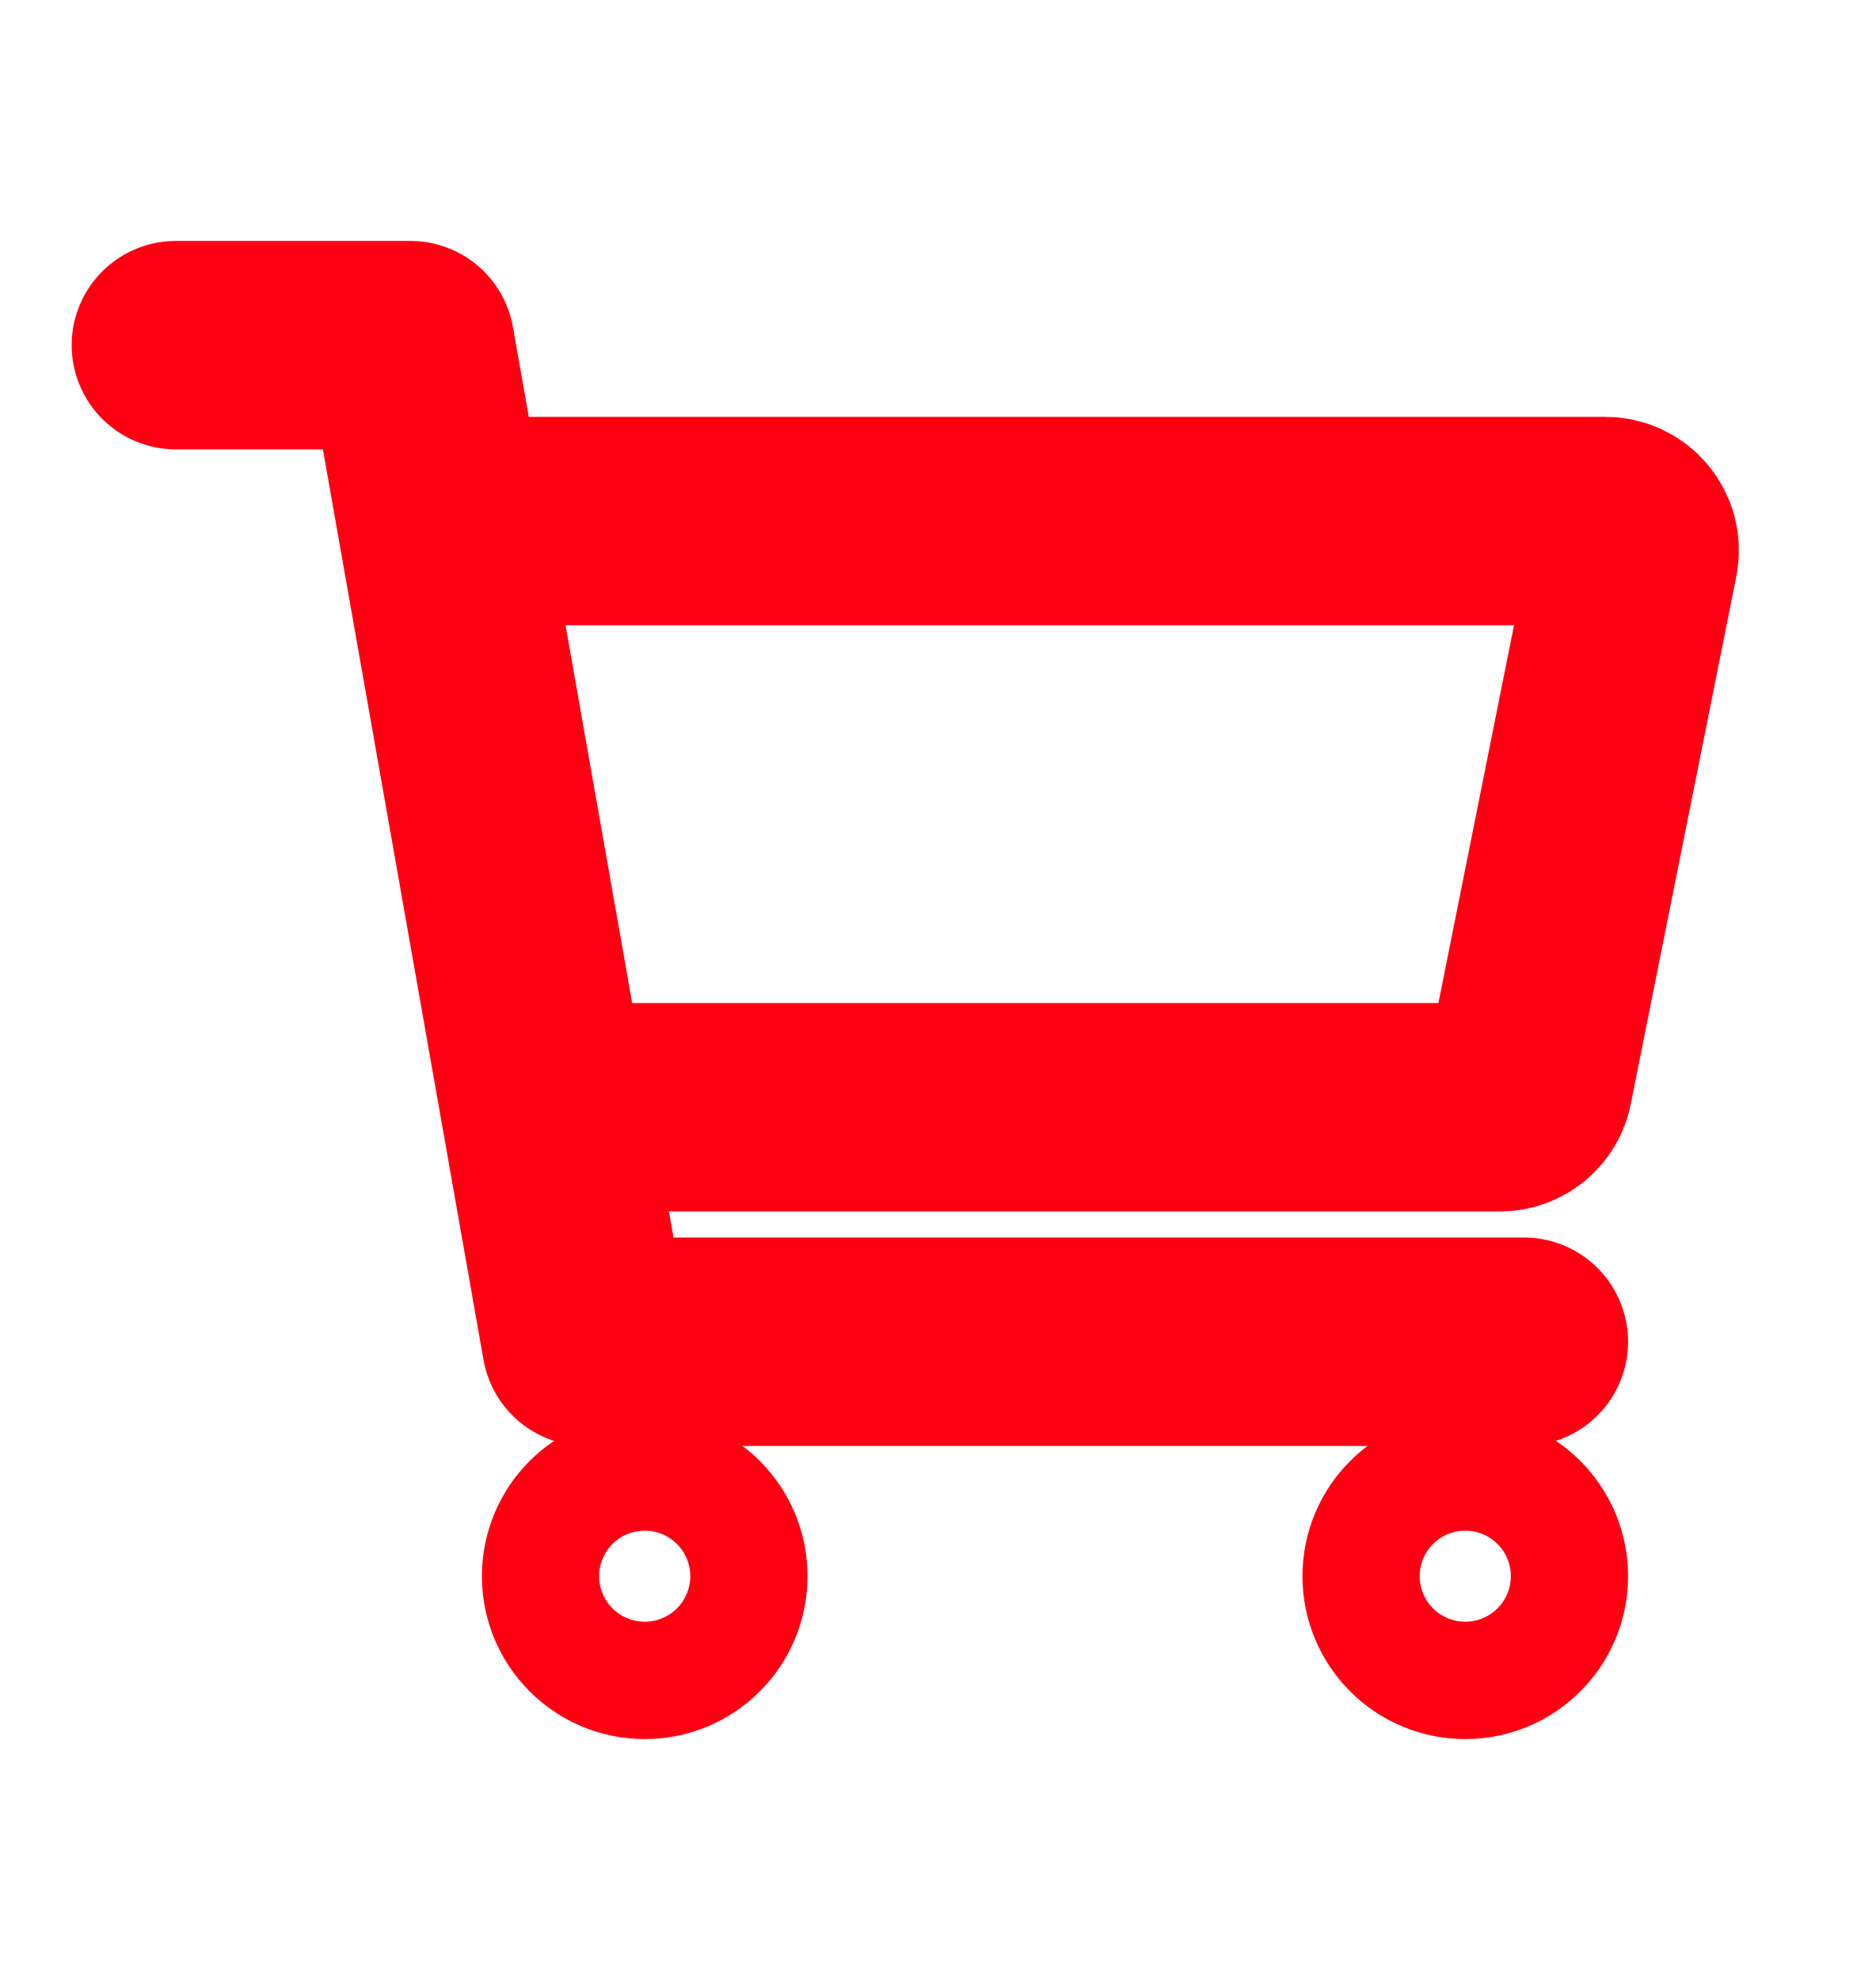
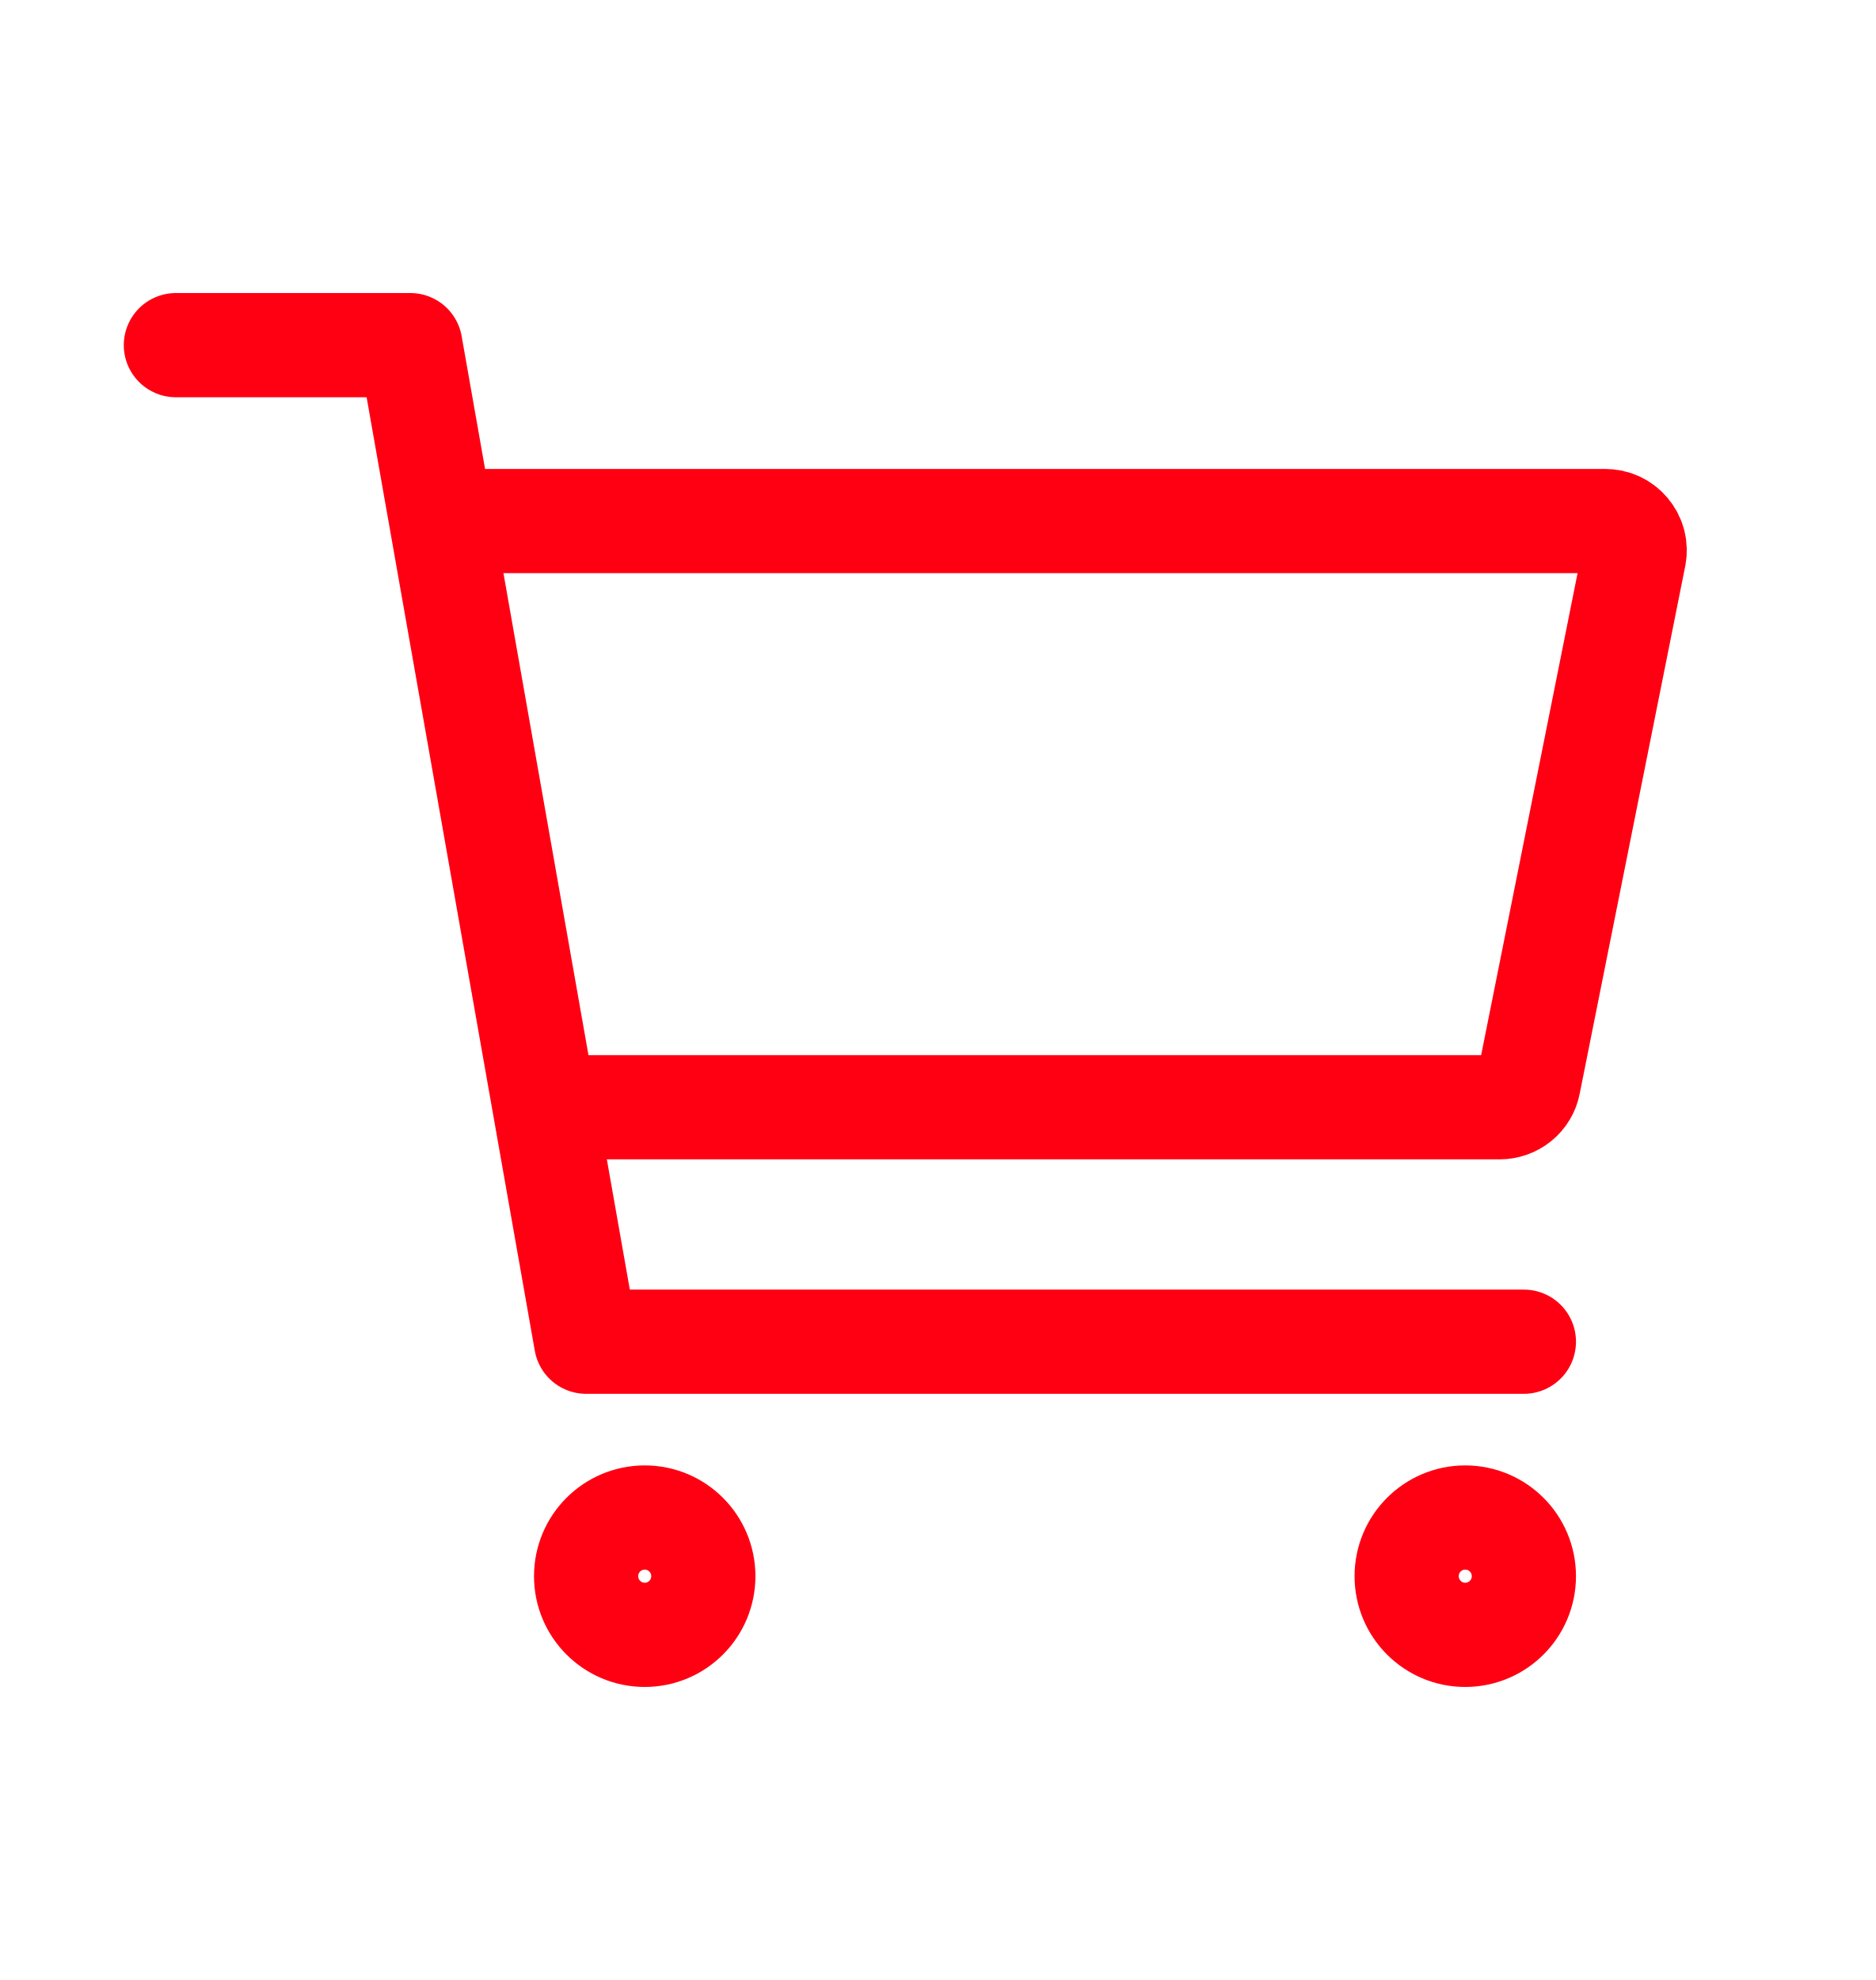
<svg xmlns="http://www.w3.org/2000/svg" width="18" height="19" viewBox="0 0 18 19" fill="none">
-   <path d="M6.188 15.688C6.498 15.688 6.75 15.436 6.75 15.125C6.75 14.814 6.498 14.562 6.188 14.562C5.877 14.562 5.625 14.814 5.625 15.125C5.625 15.436 5.877 15.688 6.188 15.688Z" stroke="#FF0013" stroke-width="2" stroke-linecap="round" stroke-linejoin="round" />
-   <path d="M14.062 15.688C14.373 15.688 14.625 15.436 14.625 15.125C14.625 14.814 14.373 14.562 14.062 14.562C13.752 14.562 13.5 14.814 13.5 15.125C13.5 15.436 13.752 15.688 14.062 15.688Z" stroke="#FF0013" stroke-width="2" stroke-linecap="round" stroke-linejoin="round" />
-   <path d="M1.688 3.312H3.938L5.625 12.875H14.625" stroke="#FF0013" stroke-width="2" stroke-linecap="round" stroke-linejoin="round" />
-   <path d="M5.625 10.625H14.394C14.459 10.625 14.523 10.602 14.573 10.561C14.623 10.52 14.658 10.463 14.67 10.399L15.683 5.336C15.691 5.296 15.69 5.253 15.68 5.213C15.67 5.173 15.651 5.135 15.624 5.103C15.598 5.071 15.565 5.045 15.527 5.027C15.49 5.009 15.448 5 15.407 5H4.5" stroke="#FF0013" stroke-width="2" stroke-linecap="round" stroke-linejoin="round" />
+   <path d="M6.188 15.688C6.498 15.688 6.75 15.436 6.75 15.125C6.75 14.814 6.498 14.562 6.188 14.562C5.877 14.562 5.625 14.814 5.625 15.125C5.625 15.436 5.877 15.688 6.188 15.688Z" stroke="#FF0013" stroke-linecap="round" stroke-linejoin="round" />
+   <path d="M14.062 15.688C14.373 15.688 14.625 15.436 14.625 15.125C14.625 14.814 14.373 14.562 14.062 14.562C13.752 14.562 13.5 14.814 13.5 15.125C13.5 15.436 13.752 15.688 14.062 15.688Z" stroke="#FF0013" stroke-linecap="round" stroke-linejoin="round" />
+   <path d="M1.688 3.312H3.938L5.625 12.875H14.625" stroke="#FF0013" stroke-linecap="round" stroke-linejoin="round" />
+   <path d="M5.625 10.625H14.394C14.459 10.625 14.523 10.602 14.573 10.561C14.623 10.52 14.658 10.463 14.67 10.399L15.683 5.336C15.691 5.296 15.69 5.253 15.68 5.213C15.67 5.173 15.651 5.135 15.624 5.103C15.598 5.071 15.565 5.045 15.527 5.027C15.49 5.009 15.448 5 15.407 5H4.5" stroke="#FF0013" stroke-linecap="round" stroke-linejoin="round" />
</svg>
